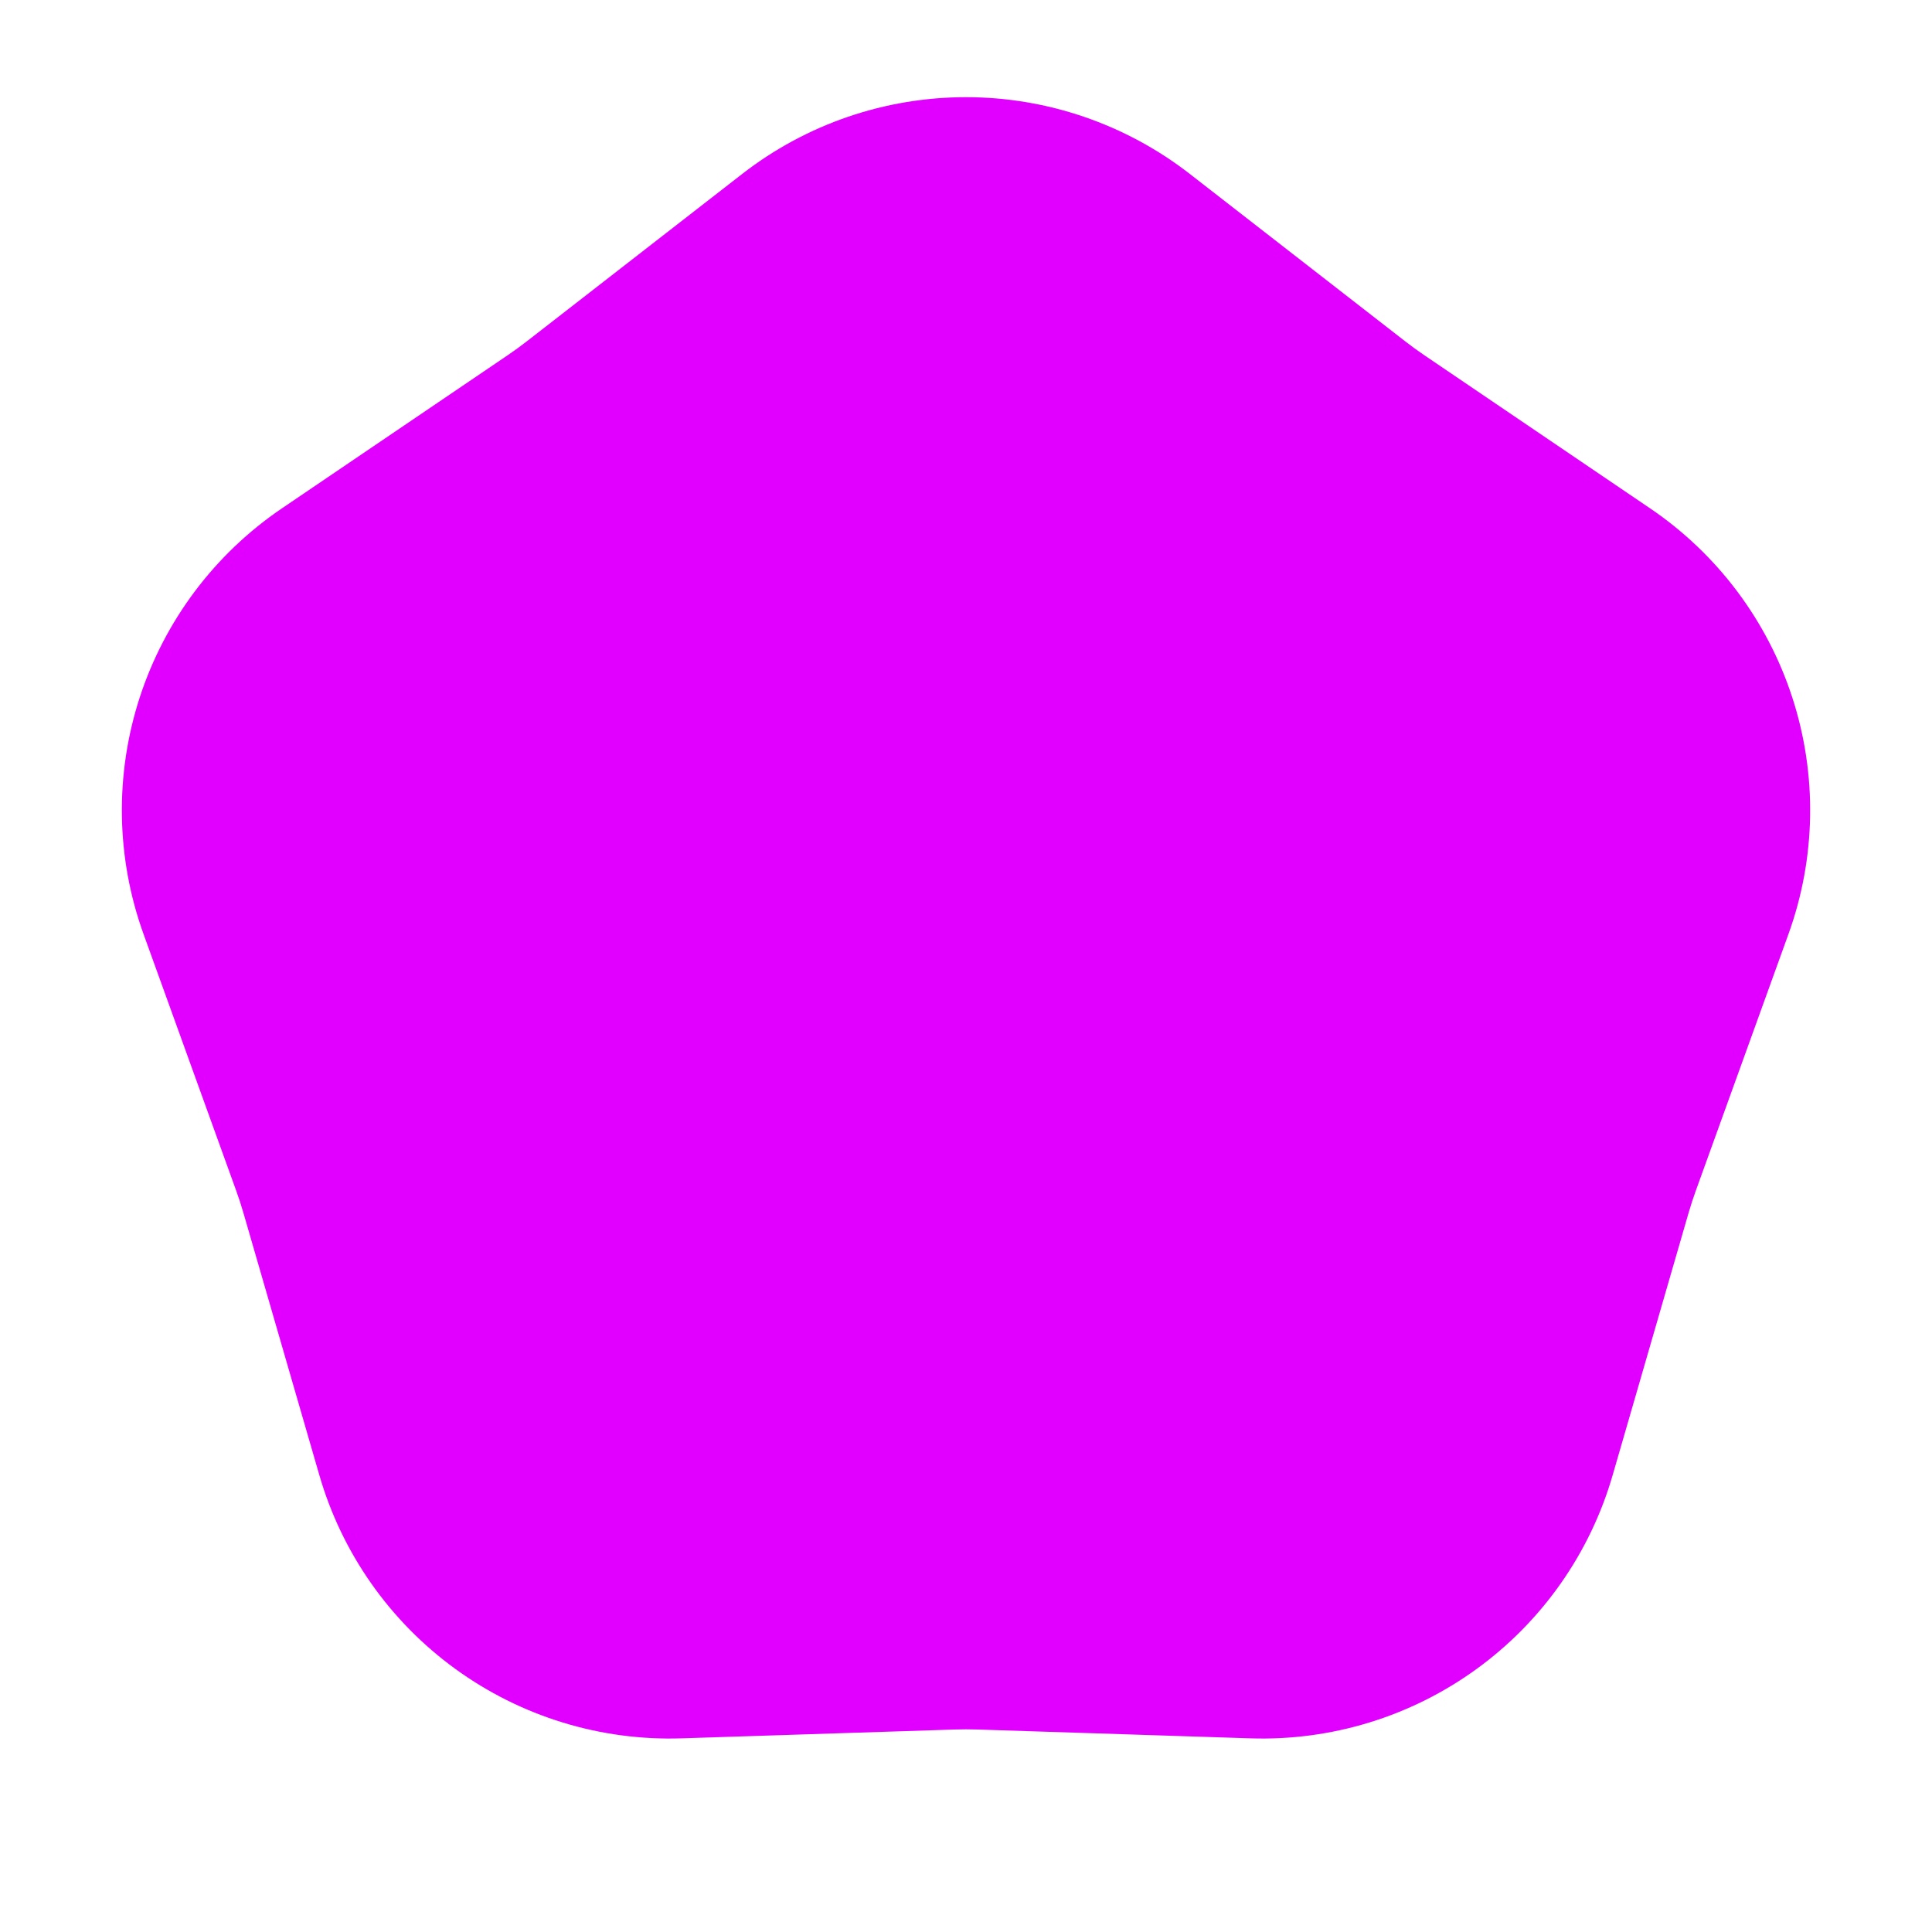
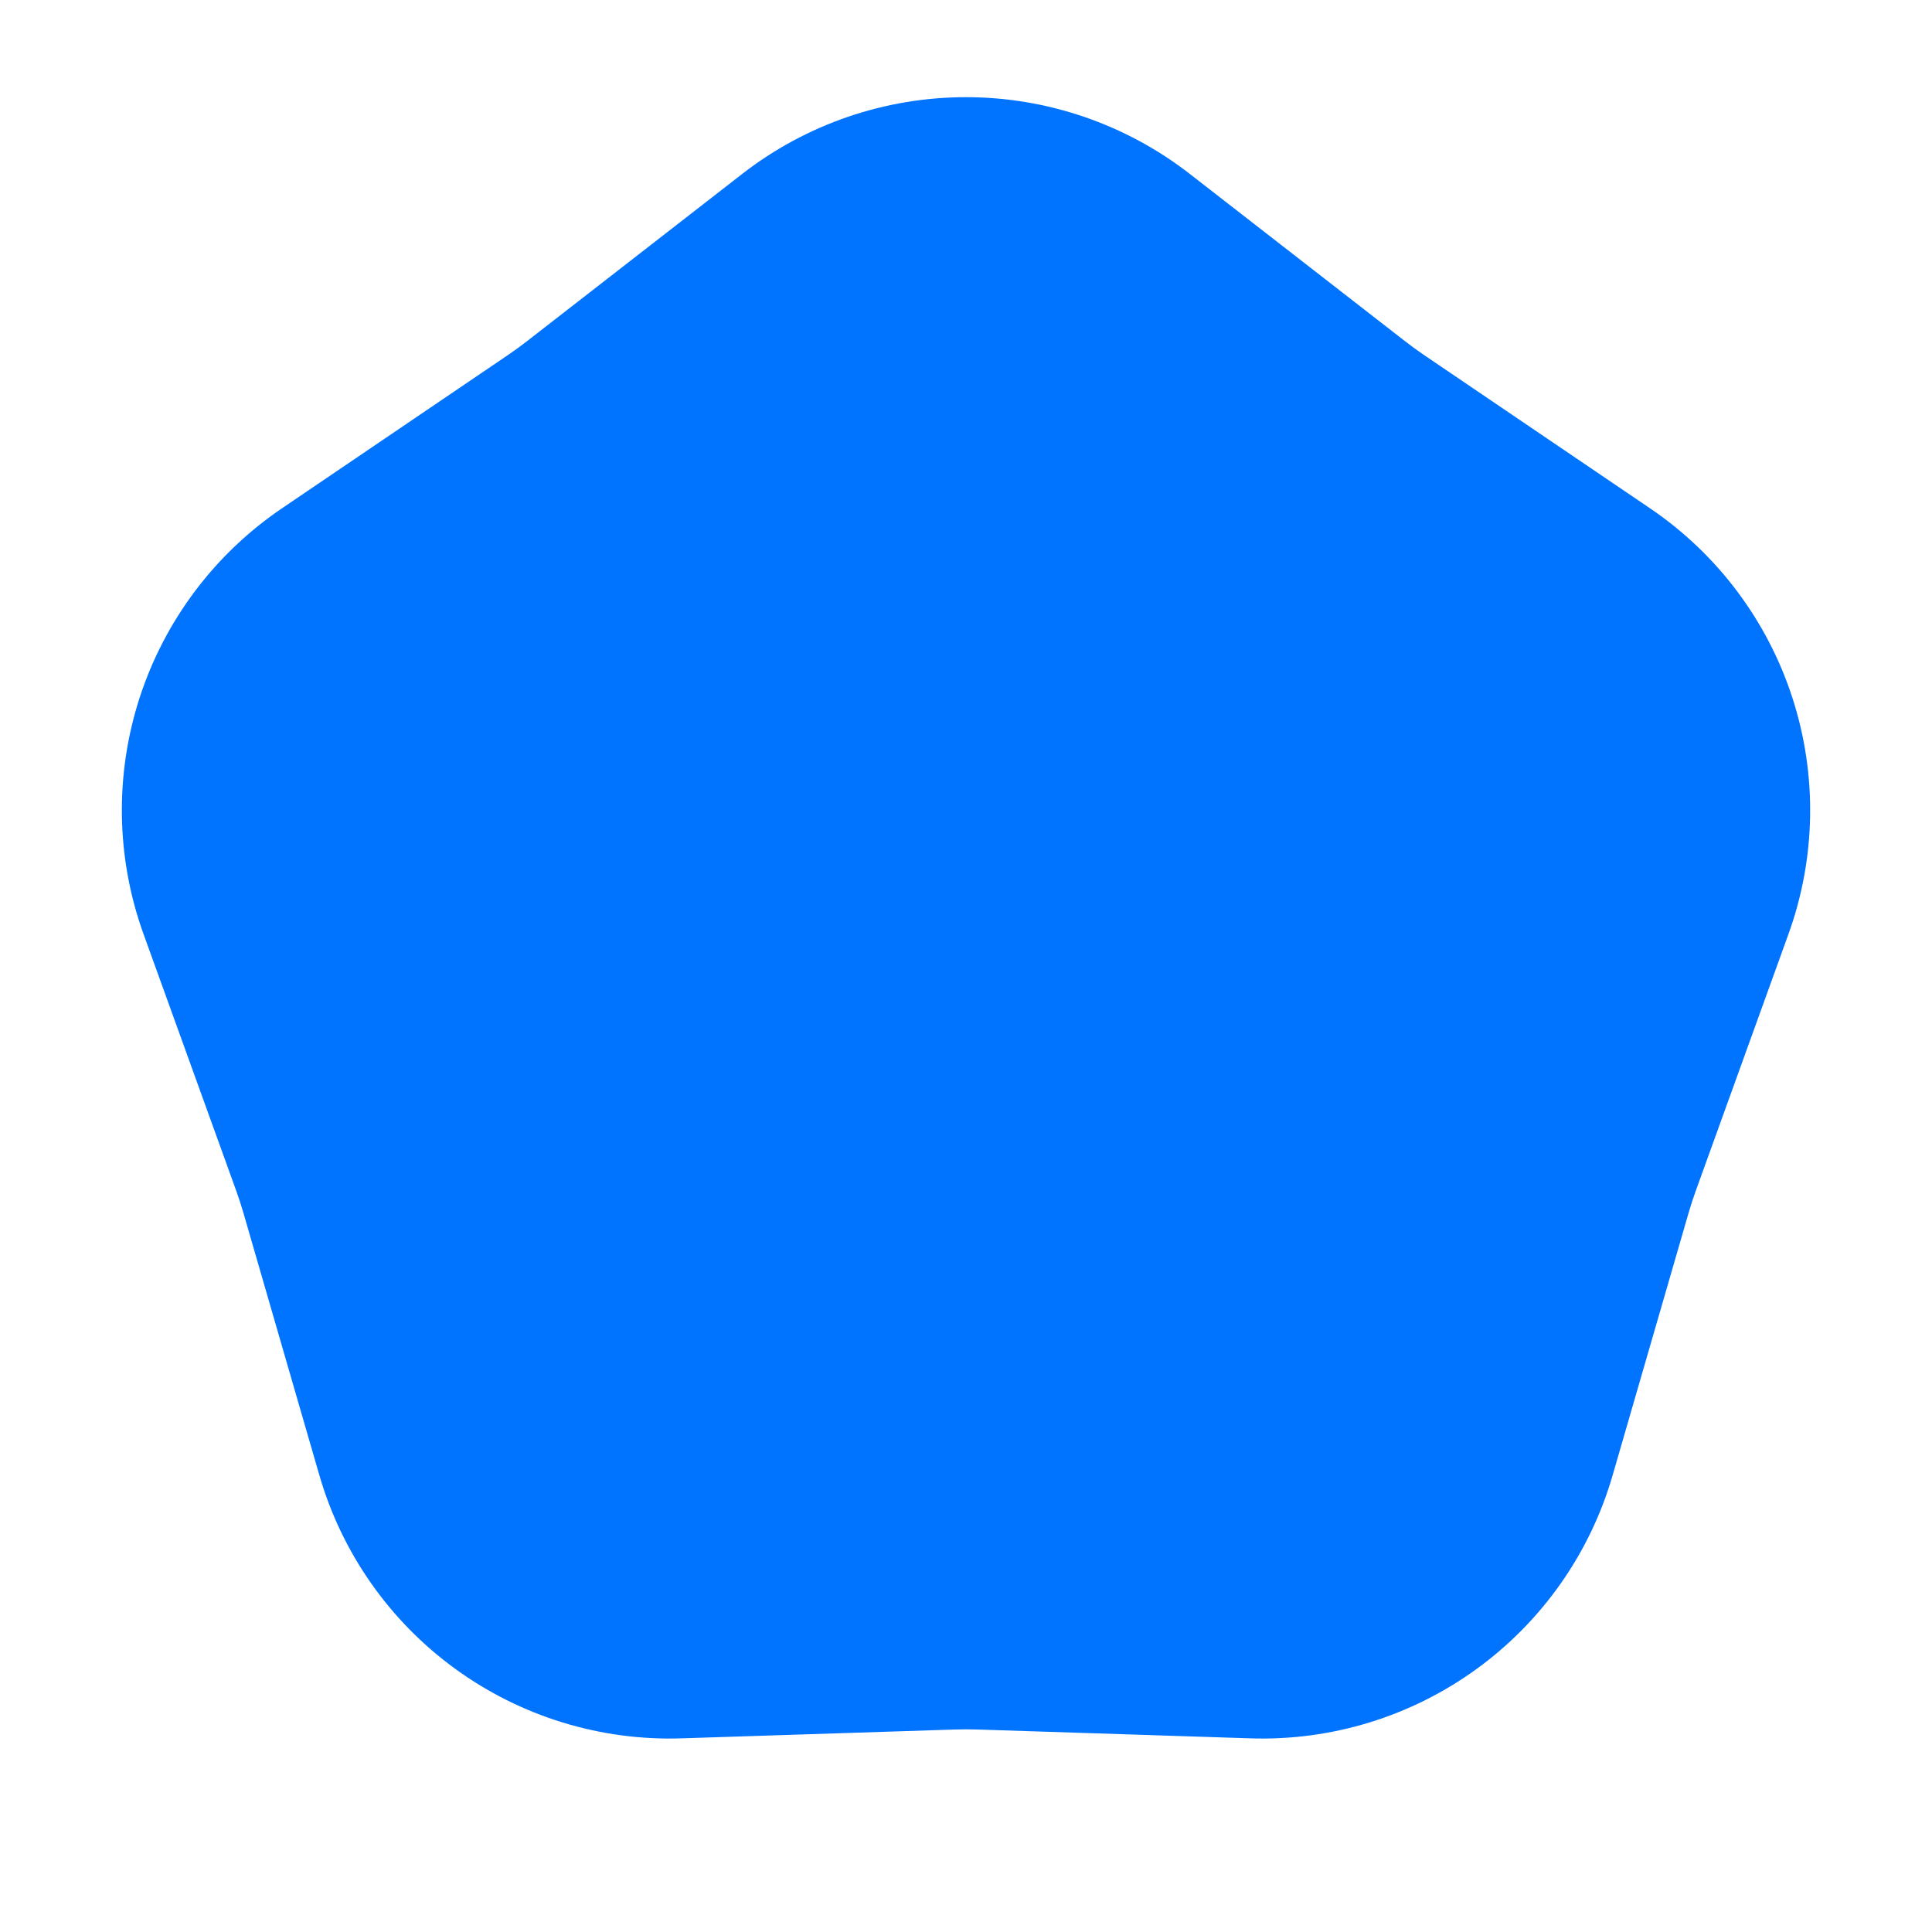
<svg xmlns="http://www.w3.org/2000/svg" width="226" height="226" viewBox="0 0 226 226" fill="none">
-   <path d="M139.176 20.343L164.382 39.932Q165.472 40.779 166.614 41.554L193.034 59.473Q193.763 59.967 194.47 60.491Q195.178 61.015 195.864 61.568Q196.55 62.121 197.212 62.702Q197.874 63.282 198.512 63.89Q199.15 64.498 199.762 65.131Q200.374 65.764 200.959 66.422Q201.545 67.08 202.103 67.762Q202.66 68.444 203.19 69.148Q203.719 69.852 204.218 70.577Q204.718 71.303 205.187 72.048Q205.657 72.793 206.095 73.557Q206.533 74.322 206.939 75.103Q207.345 75.885 207.719 76.682Q208.093 77.48 208.433 78.292Q208.773 79.105 209.08 79.93Q209.386 80.756 209.658 81.594Q209.931 82.431 210.168 83.28Q210.405 84.128 210.607 84.985Q210.81 85.842 210.976 86.707Q211.143 87.572 211.274 88.443Q211.404 89.314 211.499 90.19Q211.594 91.066 211.652 91.945Q211.711 92.823 211.733 93.704Q211.755 94.584 211.741 95.465Q211.726 96.346 211.676 97.225Q211.625 98.104 211.538 98.981Q211.452 99.857 211.329 100.73Q211.206 101.602 211.047 102.468Q210.888 103.334 210.693 104.193Q210.499 105.053 210.269 105.903Q210.039 106.753 209.775 107.593Q209.51 108.433 209.211 109.262L198.37 139.288Q197.901 140.586 197.517 141.912L188.639 172.576Q188.394 173.422 188.114 174.257Q187.835 175.092 187.521 175.915Q187.207 176.738 186.859 177.547Q186.512 178.357 186.131 179.151Q185.75 179.945 185.337 180.723Q184.924 181.501 184.479 182.261Q184.034 183.021 183.558 183.762Q183.082 184.504 182.576 185.224Q182.07 185.945 181.534 186.645Q180.999 187.344 180.435 188.021Q179.871 188.697 179.28 189.35Q178.689 190.003 178.071 190.631Q177.453 191.258 176.81 191.86Q176.167 192.462 175.499 193.037Q174.832 193.612 174.141 194.158Q173.451 194.705 172.738 195.223Q172.026 195.74 171.292 196.228Q170.559 196.716 169.806 197.173Q169.053 197.63 168.282 198.056Q167.511 198.482 166.723 198.875Q165.935 199.269 165.132 199.629Q164.328 199.99 163.51 200.317Q162.692 200.644 161.862 200.938Q161.031 201.231 160.189 201.489Q159.347 201.748 158.495 201.972Q157.643 202.195 156.783 202.383Q155.923 202.572 155.055 202.724Q154.188 202.877 153.315 202.994Q152.442 203.11 151.564 203.191Q150.687 203.271 149.808 203.315Q148.928 203.36 148.047 203.368Q147.166 203.375 146.286 203.347L114.379 202.315Q113 202.27 111.621 202.315L79.714 203.347Q78.834 203.375 77.953 203.368Q77.072 203.36 76.192 203.315Q75.313 203.271 74.436 203.191Q73.558 203.11 72.685 202.994Q71.812 202.877 70.945 202.724Q70.077 202.572 69.217 202.383Q68.357 202.195 67.505 201.972Q66.653 201.748 65.811 201.489Q64.969 201.231 64.138 200.938Q63.308 200.644 62.49 200.317Q61.672 199.99 60.868 199.63Q60.065 199.269 59.277 198.875Q58.489 198.482 57.718 198.056Q56.947 197.63 56.194 197.173Q55.441 196.716 54.708 196.228Q53.974 195.74 53.262 195.223Q52.549 194.705 51.859 194.158Q51.168 193.612 50.501 193.037Q49.833 192.462 49.19 191.86Q48.547 191.258 47.929 190.631Q47.311 190.003 46.72 189.35Q46.129 188.697 45.565 188.021Q45.001 187.344 44.465 186.645Q43.93 185.945 43.424 185.224Q42.918 184.504 42.442 183.762Q41.966 183.021 41.521 182.261Q41.076 181.501 40.663 180.723Q40.25 179.945 39.869 179.151Q39.488 178.357 39.141 177.547Q38.793 176.738 38.479 175.915Q38.165 175.092 37.886 174.257Q37.606 173.422 37.361 172.576L28.483 141.912Q28.099 140.586 27.631 139.288L16.789 109.262Q16.49 108.433 16.225 107.593Q15.96 106.753 15.731 105.903Q15.501 105.053 15.306 104.193Q15.112 103.334 14.953 102.468Q14.794 101.602 14.671 100.73Q14.549 99.857 14.462 98.981Q14.375 98.104 14.324 97.225Q14.274 96.346 14.259 95.465Q14.245 94.584 14.267 93.704Q14.289 92.823 14.348 91.945Q14.406 91.066 14.501 90.19Q14.596 89.314 14.726 88.443Q14.857 87.572 15.024 86.707Q15.19 85.842 15.393 84.985Q15.595 84.128 15.832 83.28Q16.069 82.431 16.341 81.594Q16.614 80.756 16.92 79.93Q17.227 79.105 17.567 78.292Q17.907 77.48 18.281 76.682Q18.655 75.885 19.061 75.103Q19.467 74.322 19.905 73.557Q20.343 72.793 20.813 72.048Q21.282 71.303 21.782 70.577Q22.281 69.852 22.81 69.148Q23.34 68.444 23.897 67.762Q24.455 67.08 25.041 66.422Q25.626 65.764 26.238 65.131Q26.85 64.498 27.488 63.89Q28.126 63.282 28.788 62.702Q29.45 62.121 30.136 61.568Q30.822 61.015 31.529 60.491Q32.237 59.967 32.966 59.473L59.386 41.554Q60.528 40.779 61.618 39.932L86.825 20.343Q87.52 19.802 88.237 19.291Q88.954 18.78 89.692 18.298Q90.43 17.817 91.187 17.367Q91.944 16.916 92.718 16.497Q93.493 16.079 94.285 15.692Q95.076 15.306 95.883 14.952Q96.69 14.599 97.51 14.279Q98.331 13.959 99.164 13.673Q99.997 13.388 100.842 13.137Q101.686 12.886 102.54 12.67Q103.394 12.454 104.256 12.273Q105.118 12.093 105.987 11.948Q106.855 11.803 107.73 11.694Q108.604 11.585 109.481 11.513Q110.359 11.44 111.239 11.404Q112.119 11.367 113 11.367Q113.881 11.367 114.761 11.404Q115.641 11.44 116.519 11.513Q117.396 11.585 118.271 11.694Q119.145 11.803 120.013 11.948Q120.882 12.093 121.744 12.273Q122.606 12.454 123.46 12.67Q124.314 12.886 125.158 13.137Q126.003 13.388 126.836 13.674Q127.669 13.959 128.49 14.279Q129.31 14.599 130.117 14.952Q130.924 15.306 131.715 15.692Q132.507 16.079 133.282 16.497Q134.057 16.916 134.813 17.367Q135.57 17.817 136.308 18.298Q137.046 18.78 137.763 19.291Q138.48 19.802 139.176 20.343Z" fill="#e100ff" fill-rule="evenodd" />
+   <path d="M139.176 20.343L164.382 39.932Q165.472 40.779 166.614 41.554L193.034 59.473Q193.763 59.967 194.47 60.491Q195.178 61.015 195.864 61.568Q196.55 62.121 197.212 62.702Q197.874 63.282 198.512 63.89Q199.15 64.498 199.762 65.131Q200.374 65.764 200.959 66.422Q201.545 67.08 202.103 67.762Q202.66 68.444 203.19 69.148Q203.719 69.852 204.218 70.577Q204.718 71.303 205.187 72.048Q205.657 72.793 206.095 73.557Q206.533 74.322 206.939 75.103Q207.345 75.885 207.719 76.682Q208.093 77.48 208.433 78.292Q208.773 79.105 209.08 79.93Q209.386 80.756 209.658 81.594Q209.931 82.431 210.168 83.28Q210.405 84.128 210.607 84.985Q210.81 85.842 210.976 86.707Q211.143 87.572 211.274 88.443Q211.404 89.314 211.499 90.19Q211.594 91.066 211.652 91.945Q211.711 92.823 211.733 93.704Q211.755 94.584 211.741 95.465Q211.726 96.346 211.676 97.225Q211.625 98.104 211.538 98.981Q211.452 99.857 211.329 100.73Q211.206 101.602 211.047 102.468Q210.888 103.334 210.693 104.193Q210.499 105.053 210.269 105.903Q210.039 106.753 209.775 107.593Q209.51 108.433 209.211 109.262L198.37 139.288Q197.901 140.586 197.517 141.912L188.639 172.576Q188.394 173.422 188.114 174.257Q187.835 175.092 187.521 175.915Q187.207 176.738 186.859 177.547Q186.512 178.357 186.131 179.151Q185.75 179.945 185.337 180.723Q184.924 181.501 184.479 182.261Q184.034 183.021 183.558 183.762Q183.082 184.504 182.576 185.224Q182.07 185.945 181.534 186.645Q180.999 187.344 180.435 188.021Q179.871 188.697 179.28 189.35Q178.689 190.003 178.071 190.631Q177.453 191.258 176.81 191.86Q176.167 192.462 175.499 193.037Q174.832 193.612 174.141 194.158Q173.451 194.705 172.738 195.223Q172.026 195.74 171.292 196.228Q170.559 196.716 169.806 197.173Q169.053 197.63 168.282 198.056Q167.511 198.482 166.723 198.875Q165.935 199.269 165.132 199.629Q164.328 199.99 163.51 200.317Q162.692 200.644 161.862 200.938Q161.031 201.231 160.189 201.489Q159.347 201.748 158.495 201.972Q157.643 202.195 156.783 202.383Q155.923 202.572 155.055 202.724Q154.188 202.877 153.315 202.994Q152.442 203.11 151.564 203.191Q150.687 203.271 149.808 203.315Q148.928 203.36 148.047 203.368Q147.166 203.375 146.286 203.347L114.379 202.315Q113 202.27 111.621 202.315L79.714 203.347Q78.834 203.375 77.953 203.368Q77.072 203.36 76.192 203.315Q75.313 203.271 74.436 203.191Q73.558 203.11 72.685 202.994Q71.812 202.877 70.945 202.724Q70.077 202.572 69.217 202.383Q68.357 202.195 67.505 201.972Q66.653 201.748 65.811 201.489Q64.969 201.231 64.138 200.938Q63.308 200.644 62.49 200.317Q61.672 199.99 60.868 199.63Q60.065 199.269 59.277 198.875Q58.489 198.482 57.718 198.056Q56.947 197.63 56.194 197.173Q55.441 196.716 54.708 196.228Q53.974 195.74 53.262 195.223Q52.549 194.705 51.859 194.158Q51.168 193.612 50.501 193.037Q49.833 192.462 49.19 191.86Q48.547 191.258 47.929 190.631Q47.311 190.003 46.72 189.35Q46.129 188.697 45.565 188.021Q45.001 187.344 44.465 186.645Q43.93 185.945 43.424 185.224Q42.918 184.504 42.442 183.762Q41.966 183.021 41.521 182.261Q41.076 181.501 40.663 180.723Q40.25 179.945 39.869 179.151Q39.488 178.357 39.141 177.547Q38.793 176.738 38.479 175.915Q38.165 175.092 37.886 174.257Q37.606 173.422 37.361 172.576L28.483 141.912Q28.099 140.586 27.631 139.288L16.789 109.262Q16.49 108.433 16.225 107.593Q15.96 106.753 15.731 105.903Q15.501 105.053 15.306 104.193Q15.112 103.334 14.953 102.468Q14.794 101.602 14.671 100.73Q14.549 99.857 14.462 98.981Q14.375 98.104 14.324 97.225Q14.274 96.346 14.259 95.465Q14.245 94.584 14.267 93.704Q14.289 92.823 14.348 91.945Q14.406 91.066 14.501 90.19Q14.596 89.314 14.726 88.443Q14.857 87.572 15.024 86.707Q15.19 85.842 15.393 84.985Q15.595 84.128 15.832 83.28Q16.069 82.431 16.341 81.594Q16.614 80.756 16.92 79.93Q17.227 79.105 17.567 78.292Q17.907 77.48 18.281 76.682Q18.655 75.885 19.061 75.103Q19.467 74.322 19.905 73.557Q20.343 72.793 20.813 72.048Q21.282 71.303 21.782 70.577Q22.281 69.852 22.81 69.148Q23.34 68.444 23.897 67.762Q24.455 67.08 25.041 66.422Q25.626 65.764 26.238 65.131Q26.85 64.498 27.488 63.89Q28.126 63.282 28.788 62.702Q29.45 62.121 30.136 61.568Q30.822 61.015 31.529 60.491Q32.237 59.967 32.966 59.473L59.386 41.554Q60.528 40.779 61.618 39.932L86.825 20.343Q87.52 19.802 88.237 19.291Q88.954 18.78 89.692 18.298Q90.43 17.817 91.187 17.367Q91.944 16.916 92.718 16.497Q93.493 16.079 94.285 15.692Q95.076 15.306 95.883 14.952Q96.69 14.599 97.51 14.279Q98.331 13.959 99.164 13.673Q99.997 13.388 100.842 13.137Q101.686 12.886 102.54 12.67Q103.394 12.454 104.256 12.273Q105.118 12.093 105.987 11.948Q106.855 11.803 107.73 11.694Q108.604 11.585 109.481 11.513Q110.359 11.44 111.239 11.404Q112.119 11.367 113 11.367Q113.881 11.367 114.761 11.404Q115.641 11.44 116.519 11.513Q117.396 11.585 118.271 11.694Q119.145 11.803 120.013 11.948Q120.882 12.093 121.744 12.273Q122.606 12.454 123.46 12.67Q124.314 12.886 125.158 13.137Q126.003 13.388 126.836 13.674Q127.669 13.959 128.49 14.279Q129.31 14.599 130.117 14.952Q130.924 15.306 131.715 15.692Q132.507 16.079 133.282 16.497Q134.057 16.916 134.813 17.367Q135.57 17.817 136.308 18.298Q137.046 18.78 137.763 19.291Q138.48 19.802 139.176 20.343Z" fill="#0073ff" fill-rule="evenodd" />
</svg>
